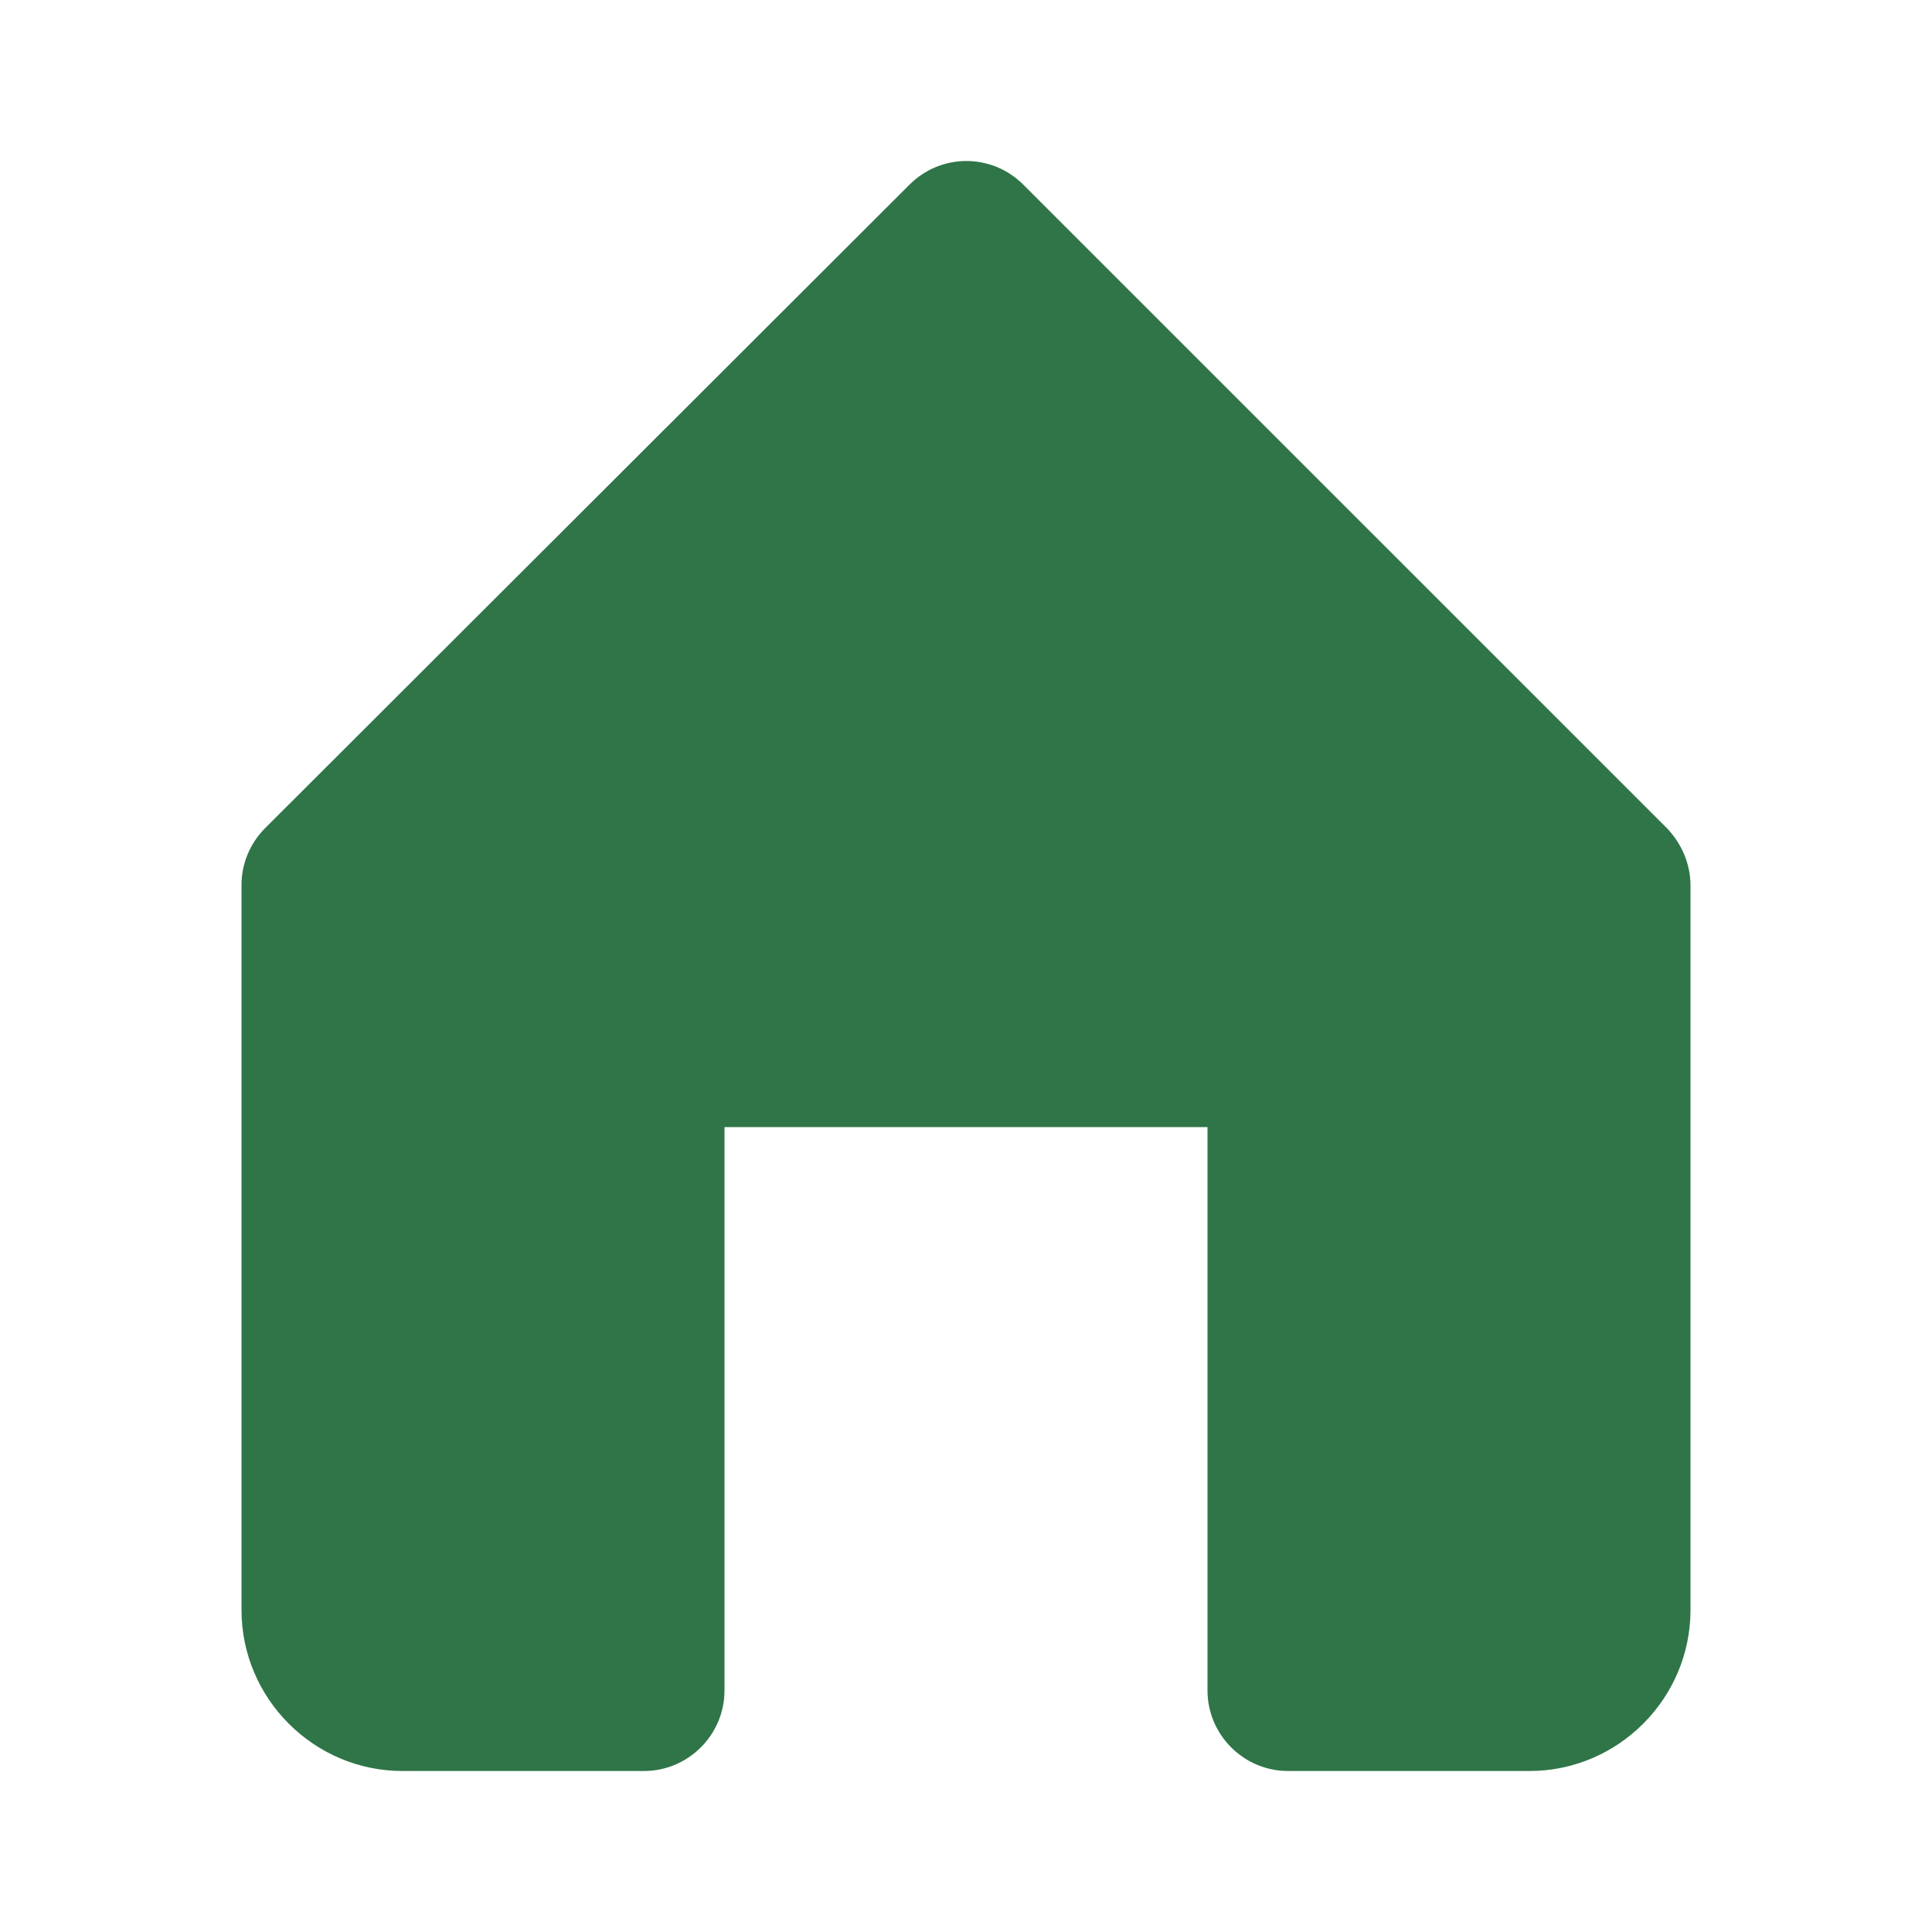
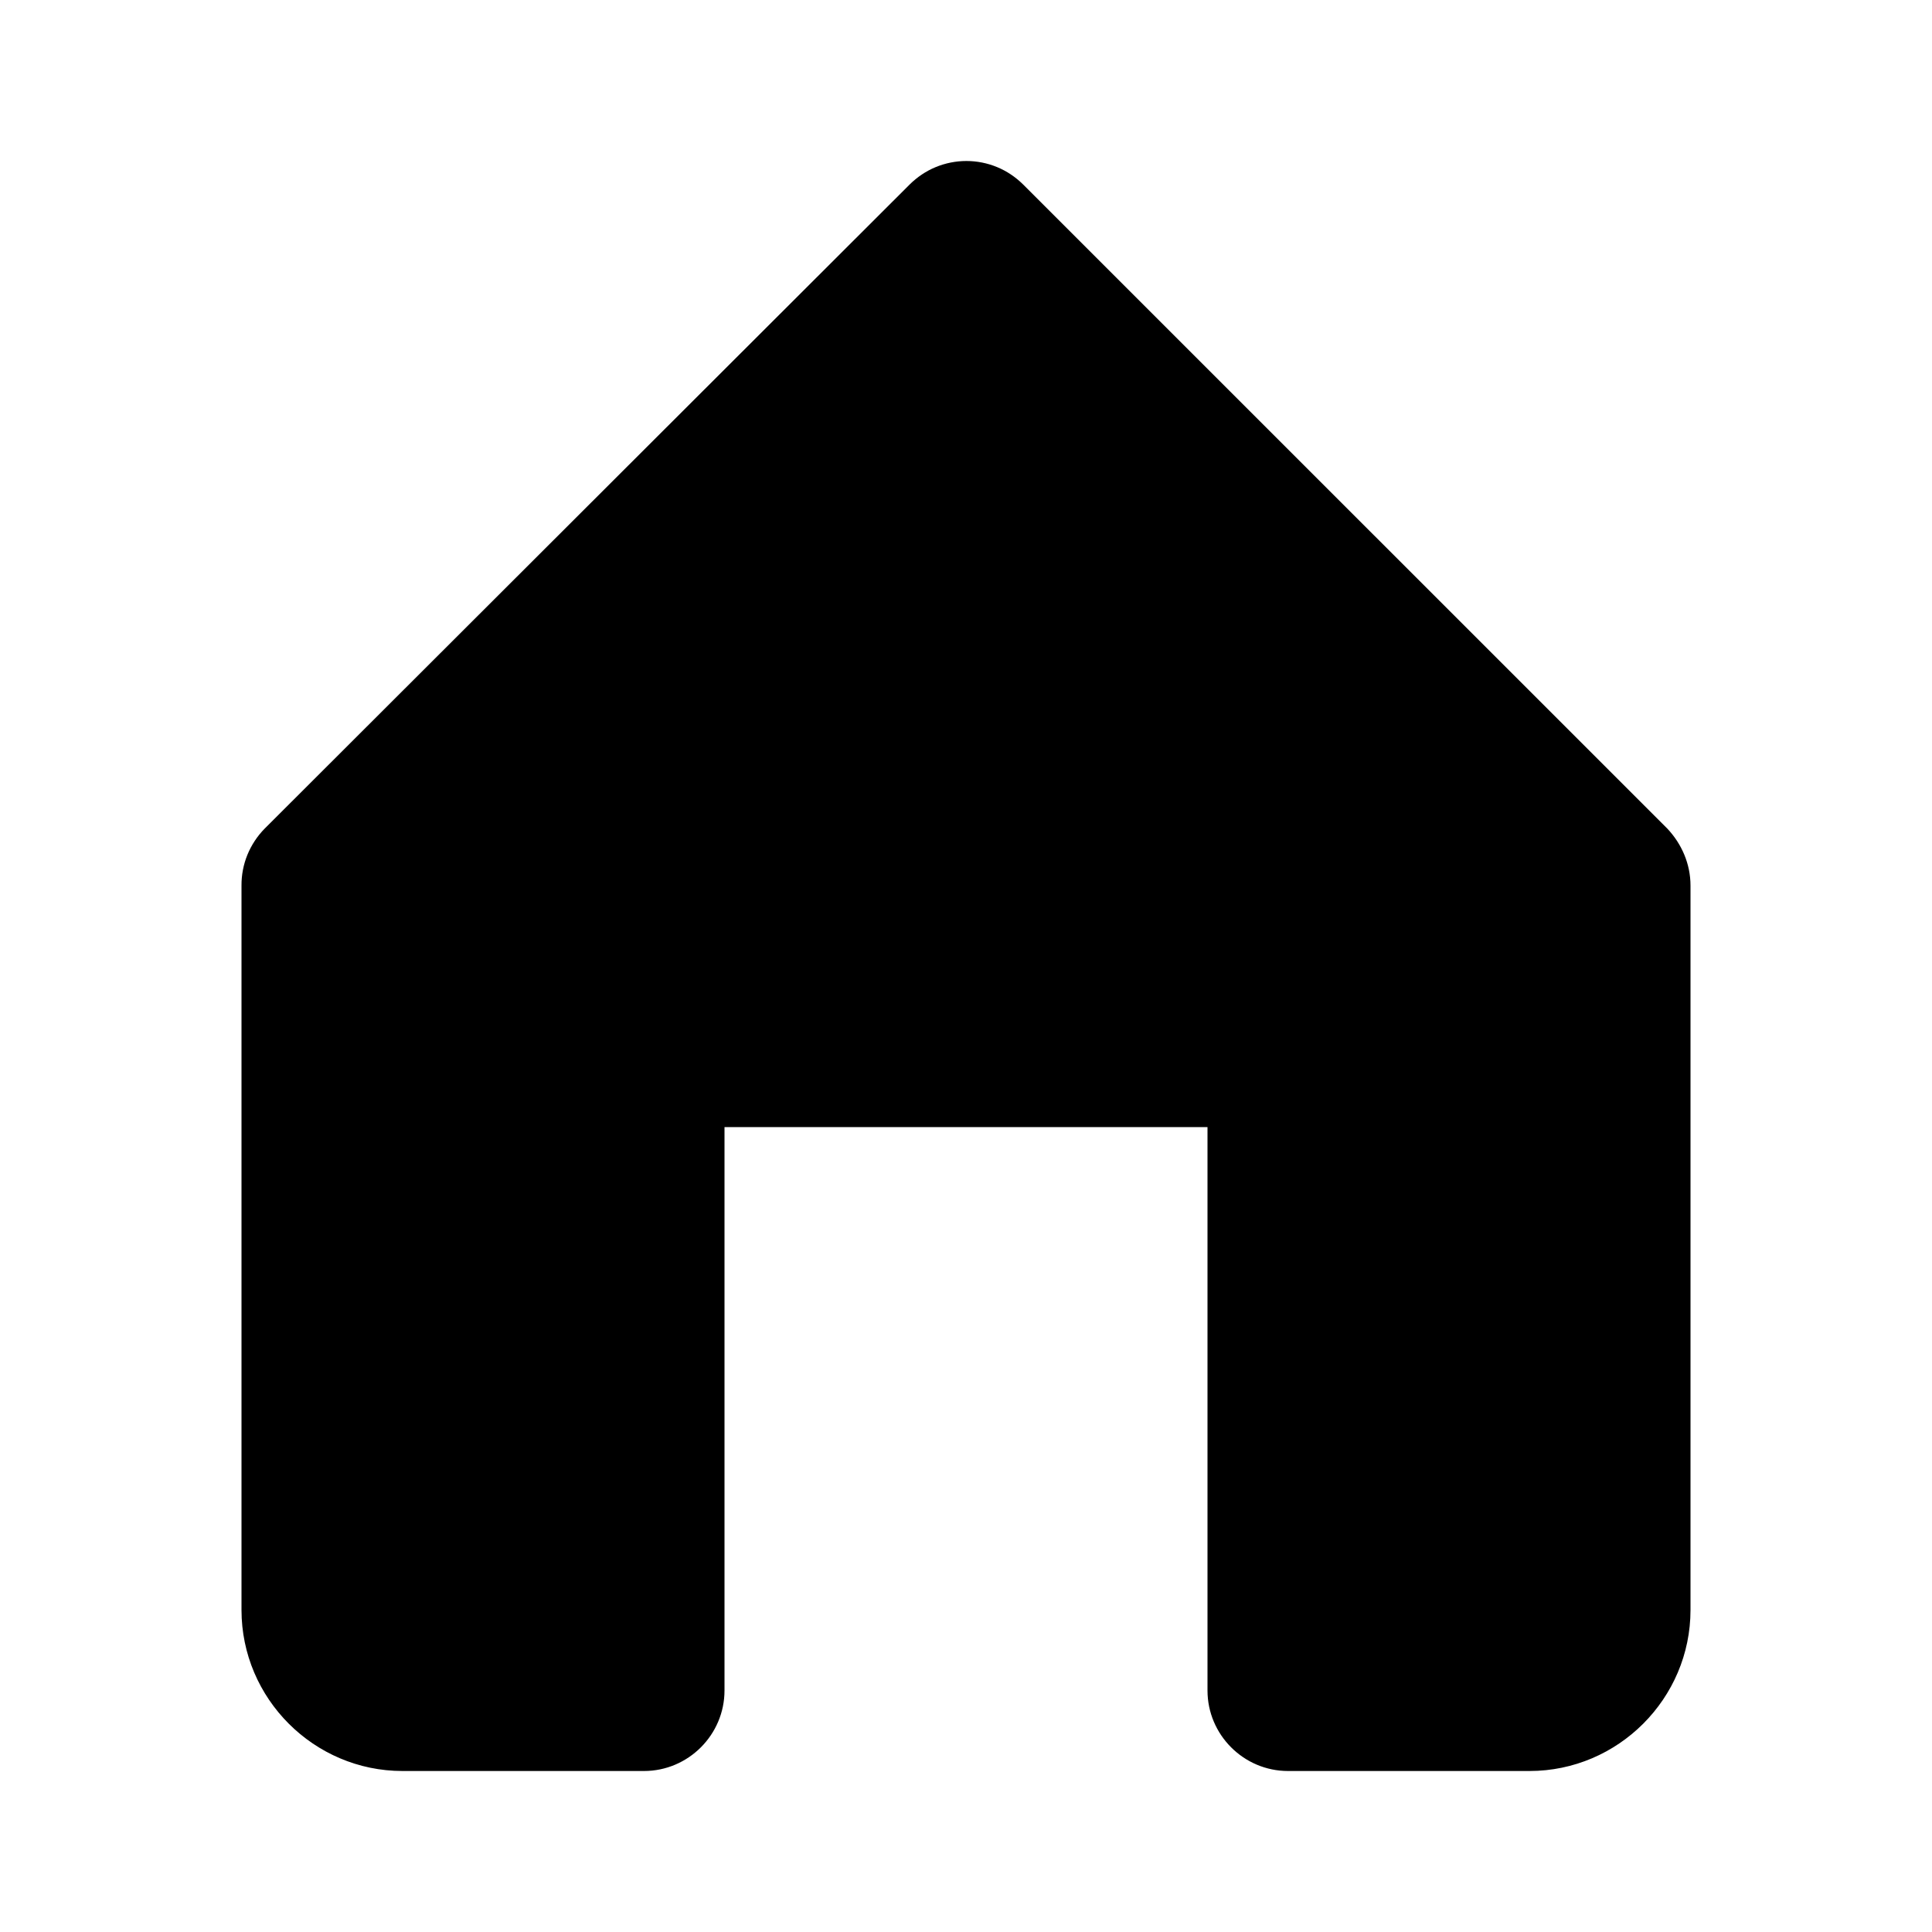
- <svg xmlns="http://www.w3.org/2000/svg" width="24" height="24" viewBox="0 0 24 24" fill="none">
-   <path d="M12.71 2.292C12.617 2.2 12.508 2.126 12.387 2.076C12.266 2.026 12.136 2 12.005 2C11.874 2 11.744 2.026 11.623 2.076C11.502 2.126 11.393 2.2 11.3 2.292L3.29 10.291C3.197 10.385 3.124 10.496 3.074 10.617C3.024 10.739 2.999 10.87 3 11.001V20C3 21.1 3.9 22 5 22H8C8.55 22 9 21.55 9 21V14.001H15V21C15 21.55 15.45 22 16 22H19C20.1 22 21 21.1 21 20V11.001C21 10.731 20.89 10.481 20.71 10.291L12.71 2.292Z" fill="#2F7548" />
+ <svg xmlns="http://www.w3.org/2000/svg" viewBox="0 0 24 24" fill="currentColor">
+   <path d="M12.71 2.292C12.617 2.2 12.508 2.126 12.387 2.076C12.266 2.026 12.136 2 12.005 2C11.874 2 11.744 2.026 11.623 2.076C11.502 2.126 11.393 2.2 11.3 2.292L3.29 10.291C3.197 10.385 3.124 10.496 3.074 10.617C3.024 10.739 2.999 10.87 3 11.001V20C3 21.1 3.9 22 5 22H8C8.55 22 9 21.55 9 21V14.001H15V21C15 21.55 15.45 22 16 22H19C20.1 22 21 21.1 21 20V11.001C21 10.731 20.89 10.481 20.71 10.291L12.71 2.292Z" fill="currentColor" />
</svg>
